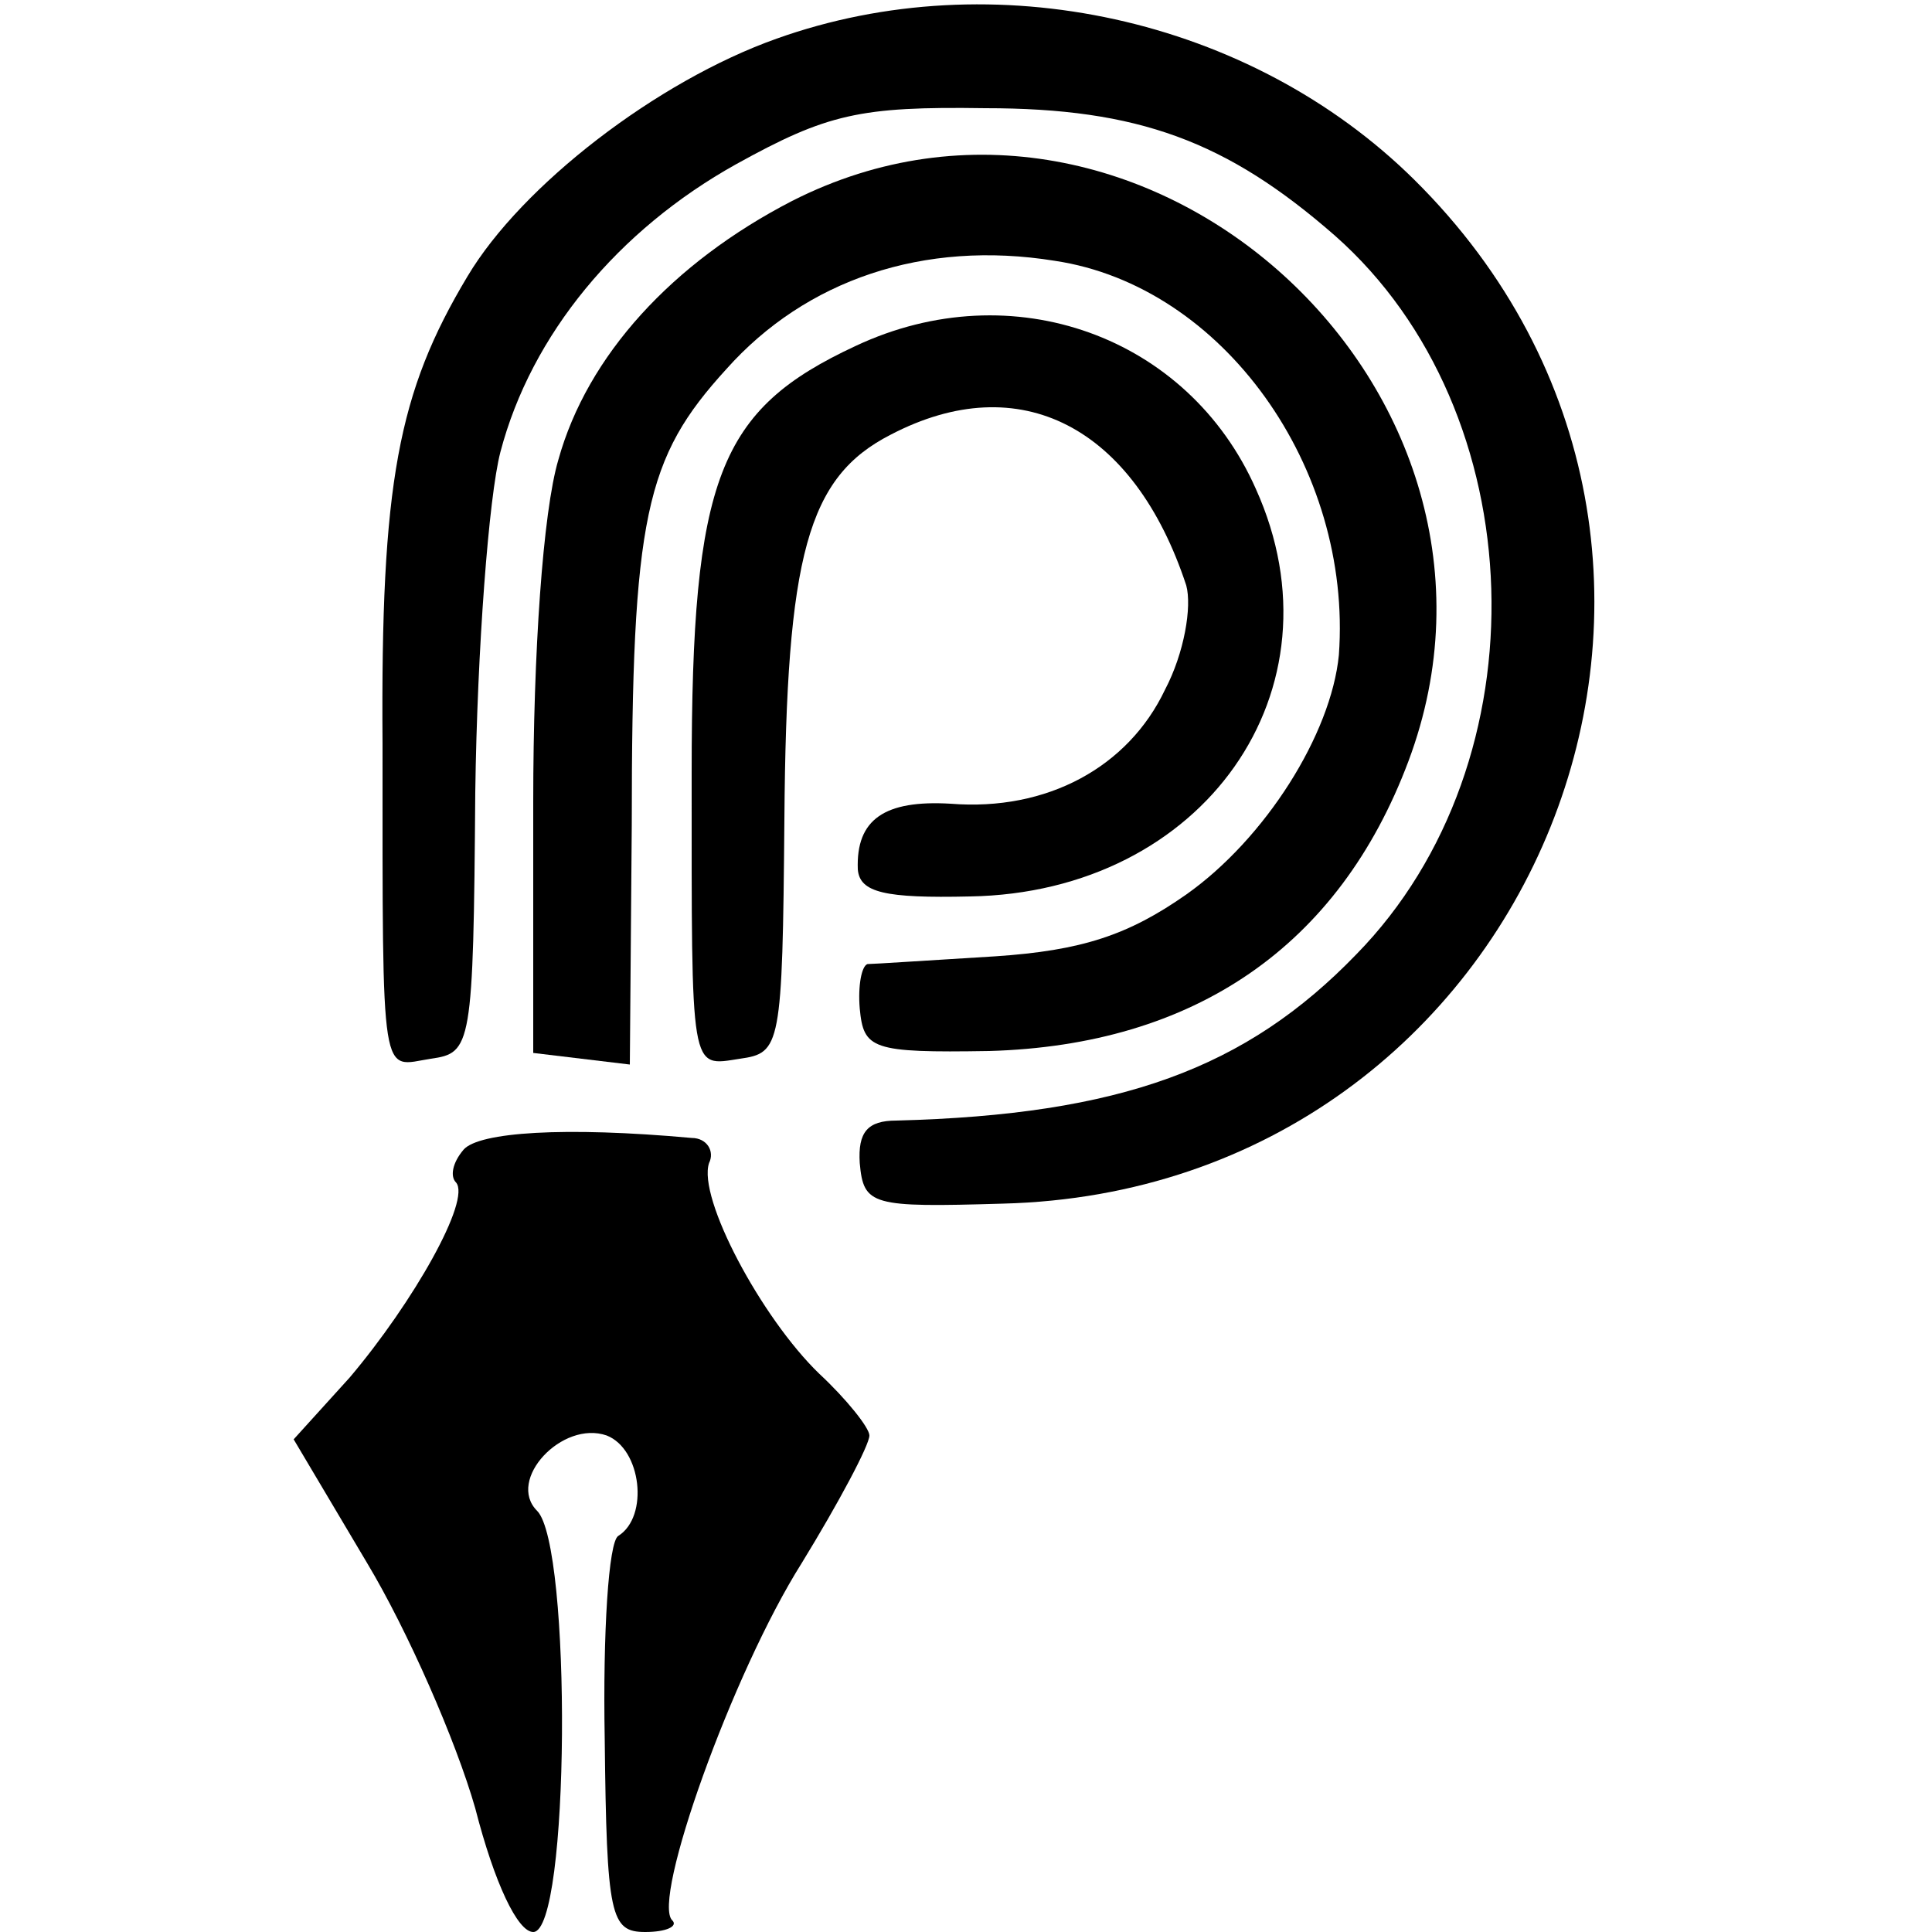
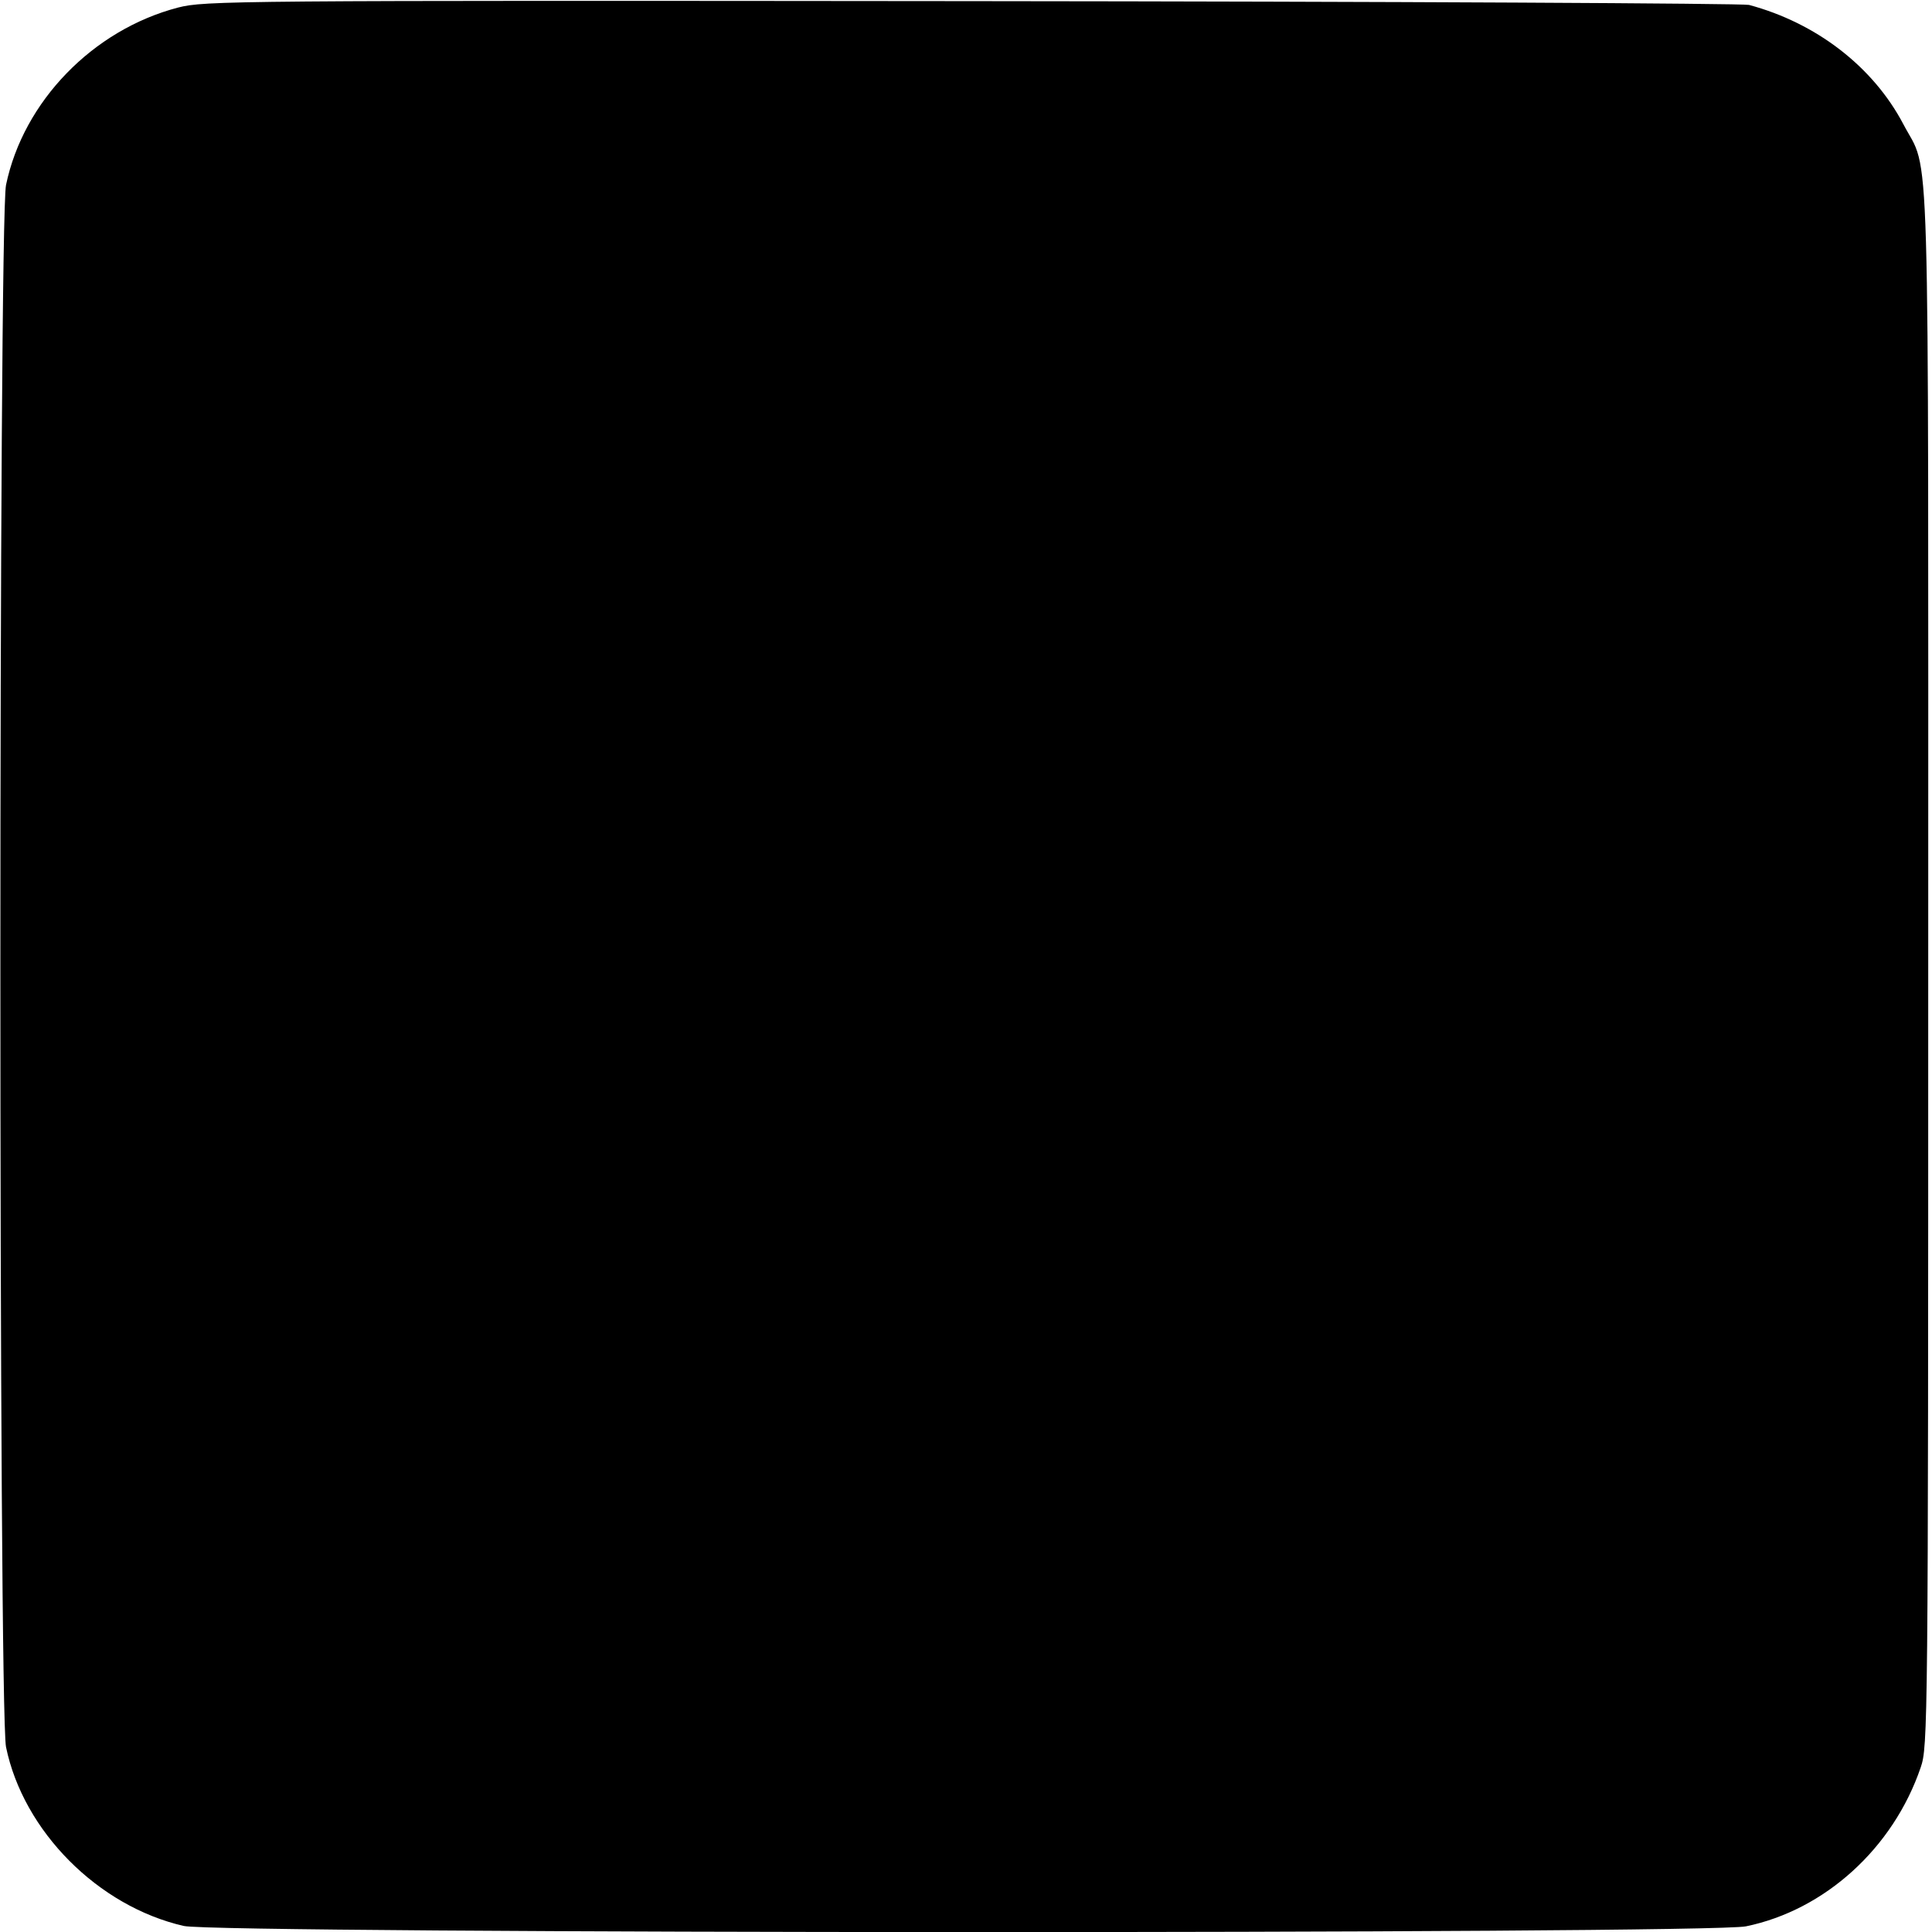
- <svg xmlns="http://www.w3.org/2000/svg" version="1.0" width="100pt" height="100pt" viewBox="0 0 100 100" preserveAspectRatio="xMidYMid meet">
-   <g transform="translate(0,100) scale(0.1,-0.1)" fill="#000000" stroke="none">
-     <path d="M402 980 c-62 -22 -132 -76 -160 -123 -36 -60 -45 -107 -44 -242 0 -179 -1 -167 25 -163 21 3 22 6 23 138 1 74 7 153 13 176 16 61 61 115 122 149 47 26 64 30 129 29 79 0 125 -17 181 -66 103 -91 109 -272 11 -372 -57 -59 -122 -83 -238 -86 -15 0 -20 -6 -19 -22 2 -22 6 -23 74 -21 276 7 409 336 213 530 -85 84 -218 113 -330 73z" />
-     <path d="M410 896 c-62 -32 -106 -80 -121 -134 -8 -27 -13 -100 -13 -177 l0 -130 25 -3 25 -3 1 124 c0 160 7 190 49 236 41 46 102 67 170 56 87 -13 154 -107 147 -204 -4 -41 -38 -95 -79 -124 -30 -21 -54 -29 -99 -32 -33 -2 -63 -4 -66 -4 -3 -1 -5 -11 -4 -23 2 -21 6 -23 67 -22 106 3 181 54 217 150 72 192 -138 382 -319 290z" />
-     <path d="M443 821 c-71 -33 -85 -68 -85 -221 0 -157 -1 -152 25 -148 21 3 22 6 23 124 1 137 12 177 55 199 67 35 126 4 153 -78 3 -11 -1 -35 -11 -54 -19 -40 -61 -63 -111 -59 -34 2 -49 -8 -48 -34 1 -12 14 -15 58 -14 121 2 195 107 148 211 -35 79 -126 112 -207 74z" />
-     <path d="M240 405 c-6 -7 -7 -14 -4 -17 8 -9 -22 -62 -55 -101 l-29 -32 38 -64 c21 -35 46 -92 56 -127 10 -39 22 -64 30 -64 19 0 20 200 2 218 -16 16 13 47 36 39 18 -7 22 -42 6 -52 -5 -3 -8 -50 -7 -105 1 -92 3 -100 21 -100 11 0 17 3 14 6 -11 10 31 128 67 185 19 31 35 61 35 66 0 4 -12 19 -26 32 -30 29 -63 91 -57 109 3 6 -1 13 -9 13 -66 6 -110 3 -118 -6z" />
+ <svg xmlns="http://www.w3.org/2000/svg" version="1.0" width="512pt" height="512pt" viewBox="0 0 512 512" preserveAspectRatio="xMidYMid meet">
+   <g transform="translate(0,512) scale(0.1,-0.1)" fill="#000000" stroke="none">
+     <path d="M472 5100 c-226 -59 -410 -249 -456 -470 -20 -96 -20 -4043 0 -4140 46 -223 244 -422 471 -474 93 -21 4037 -22 4140 -1 209 43 390 207 463 421 19 55 20 102 20 2118 0 2288 6 2099 -66 2237 -80 152 -230 268 -409 316 -17 4 -943 9 -2060 10 -1970 2 -2032 1 -2103 -17z" />
  </g>
</svg>
